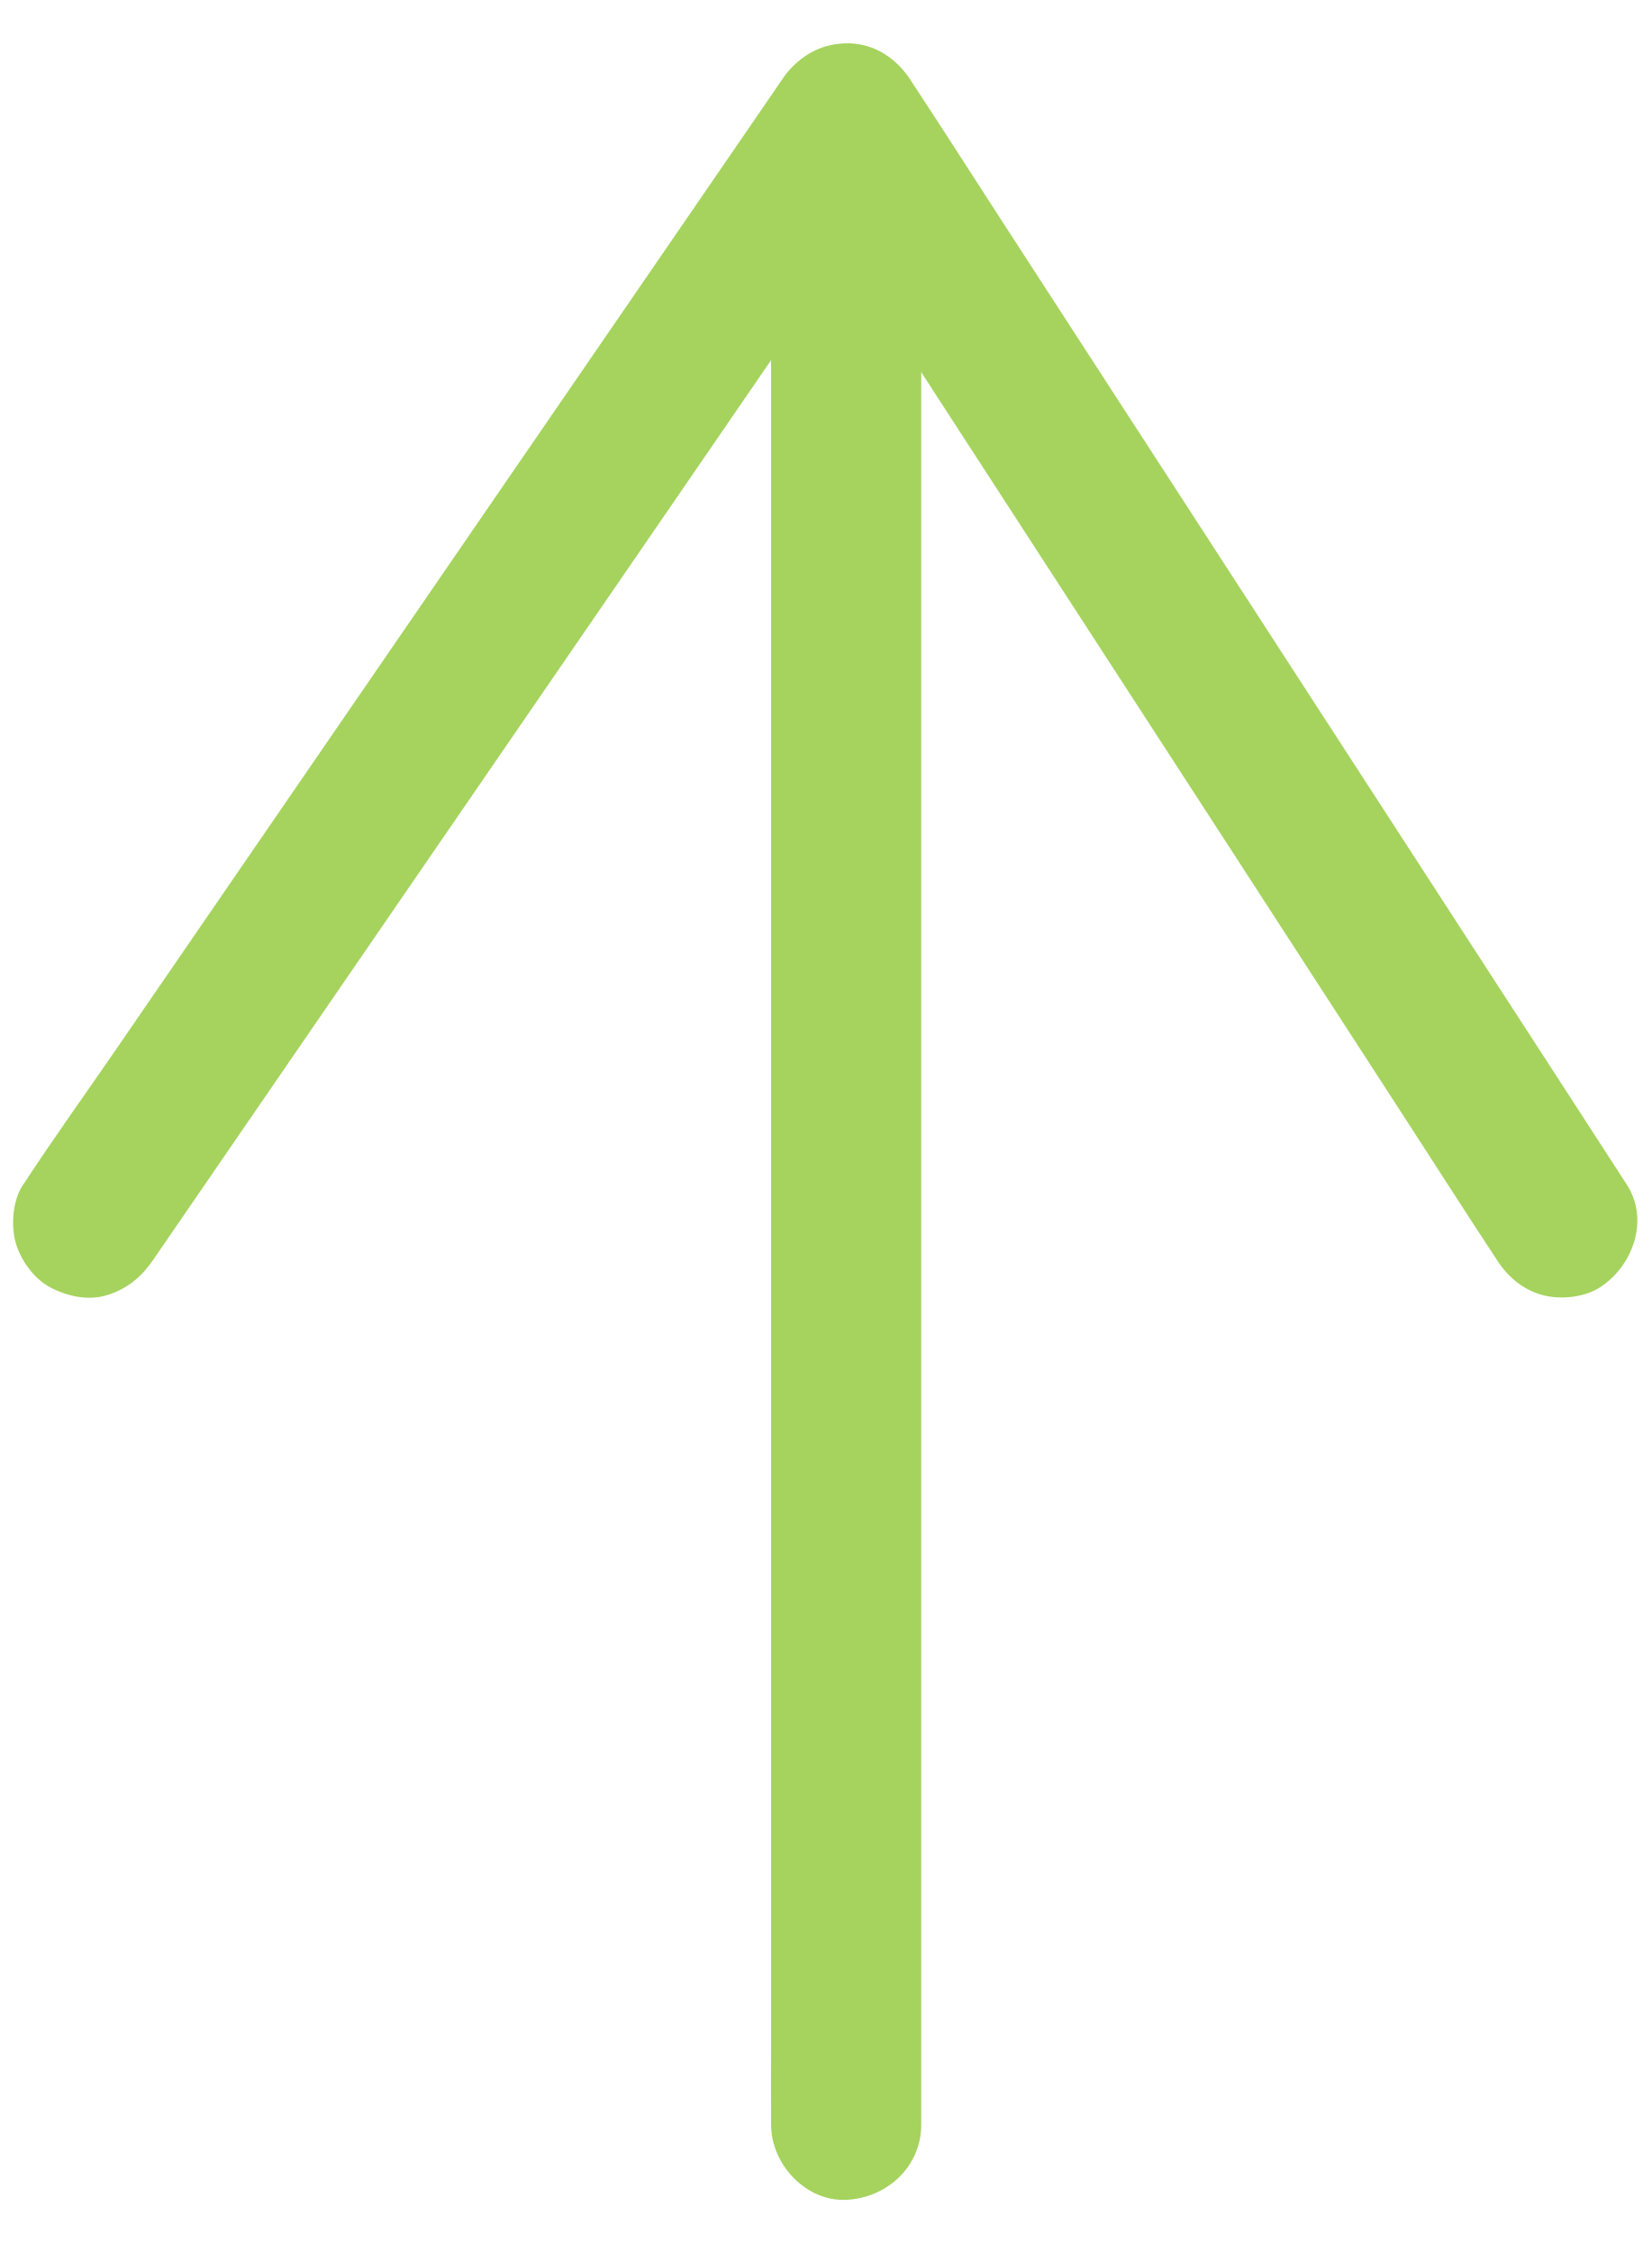
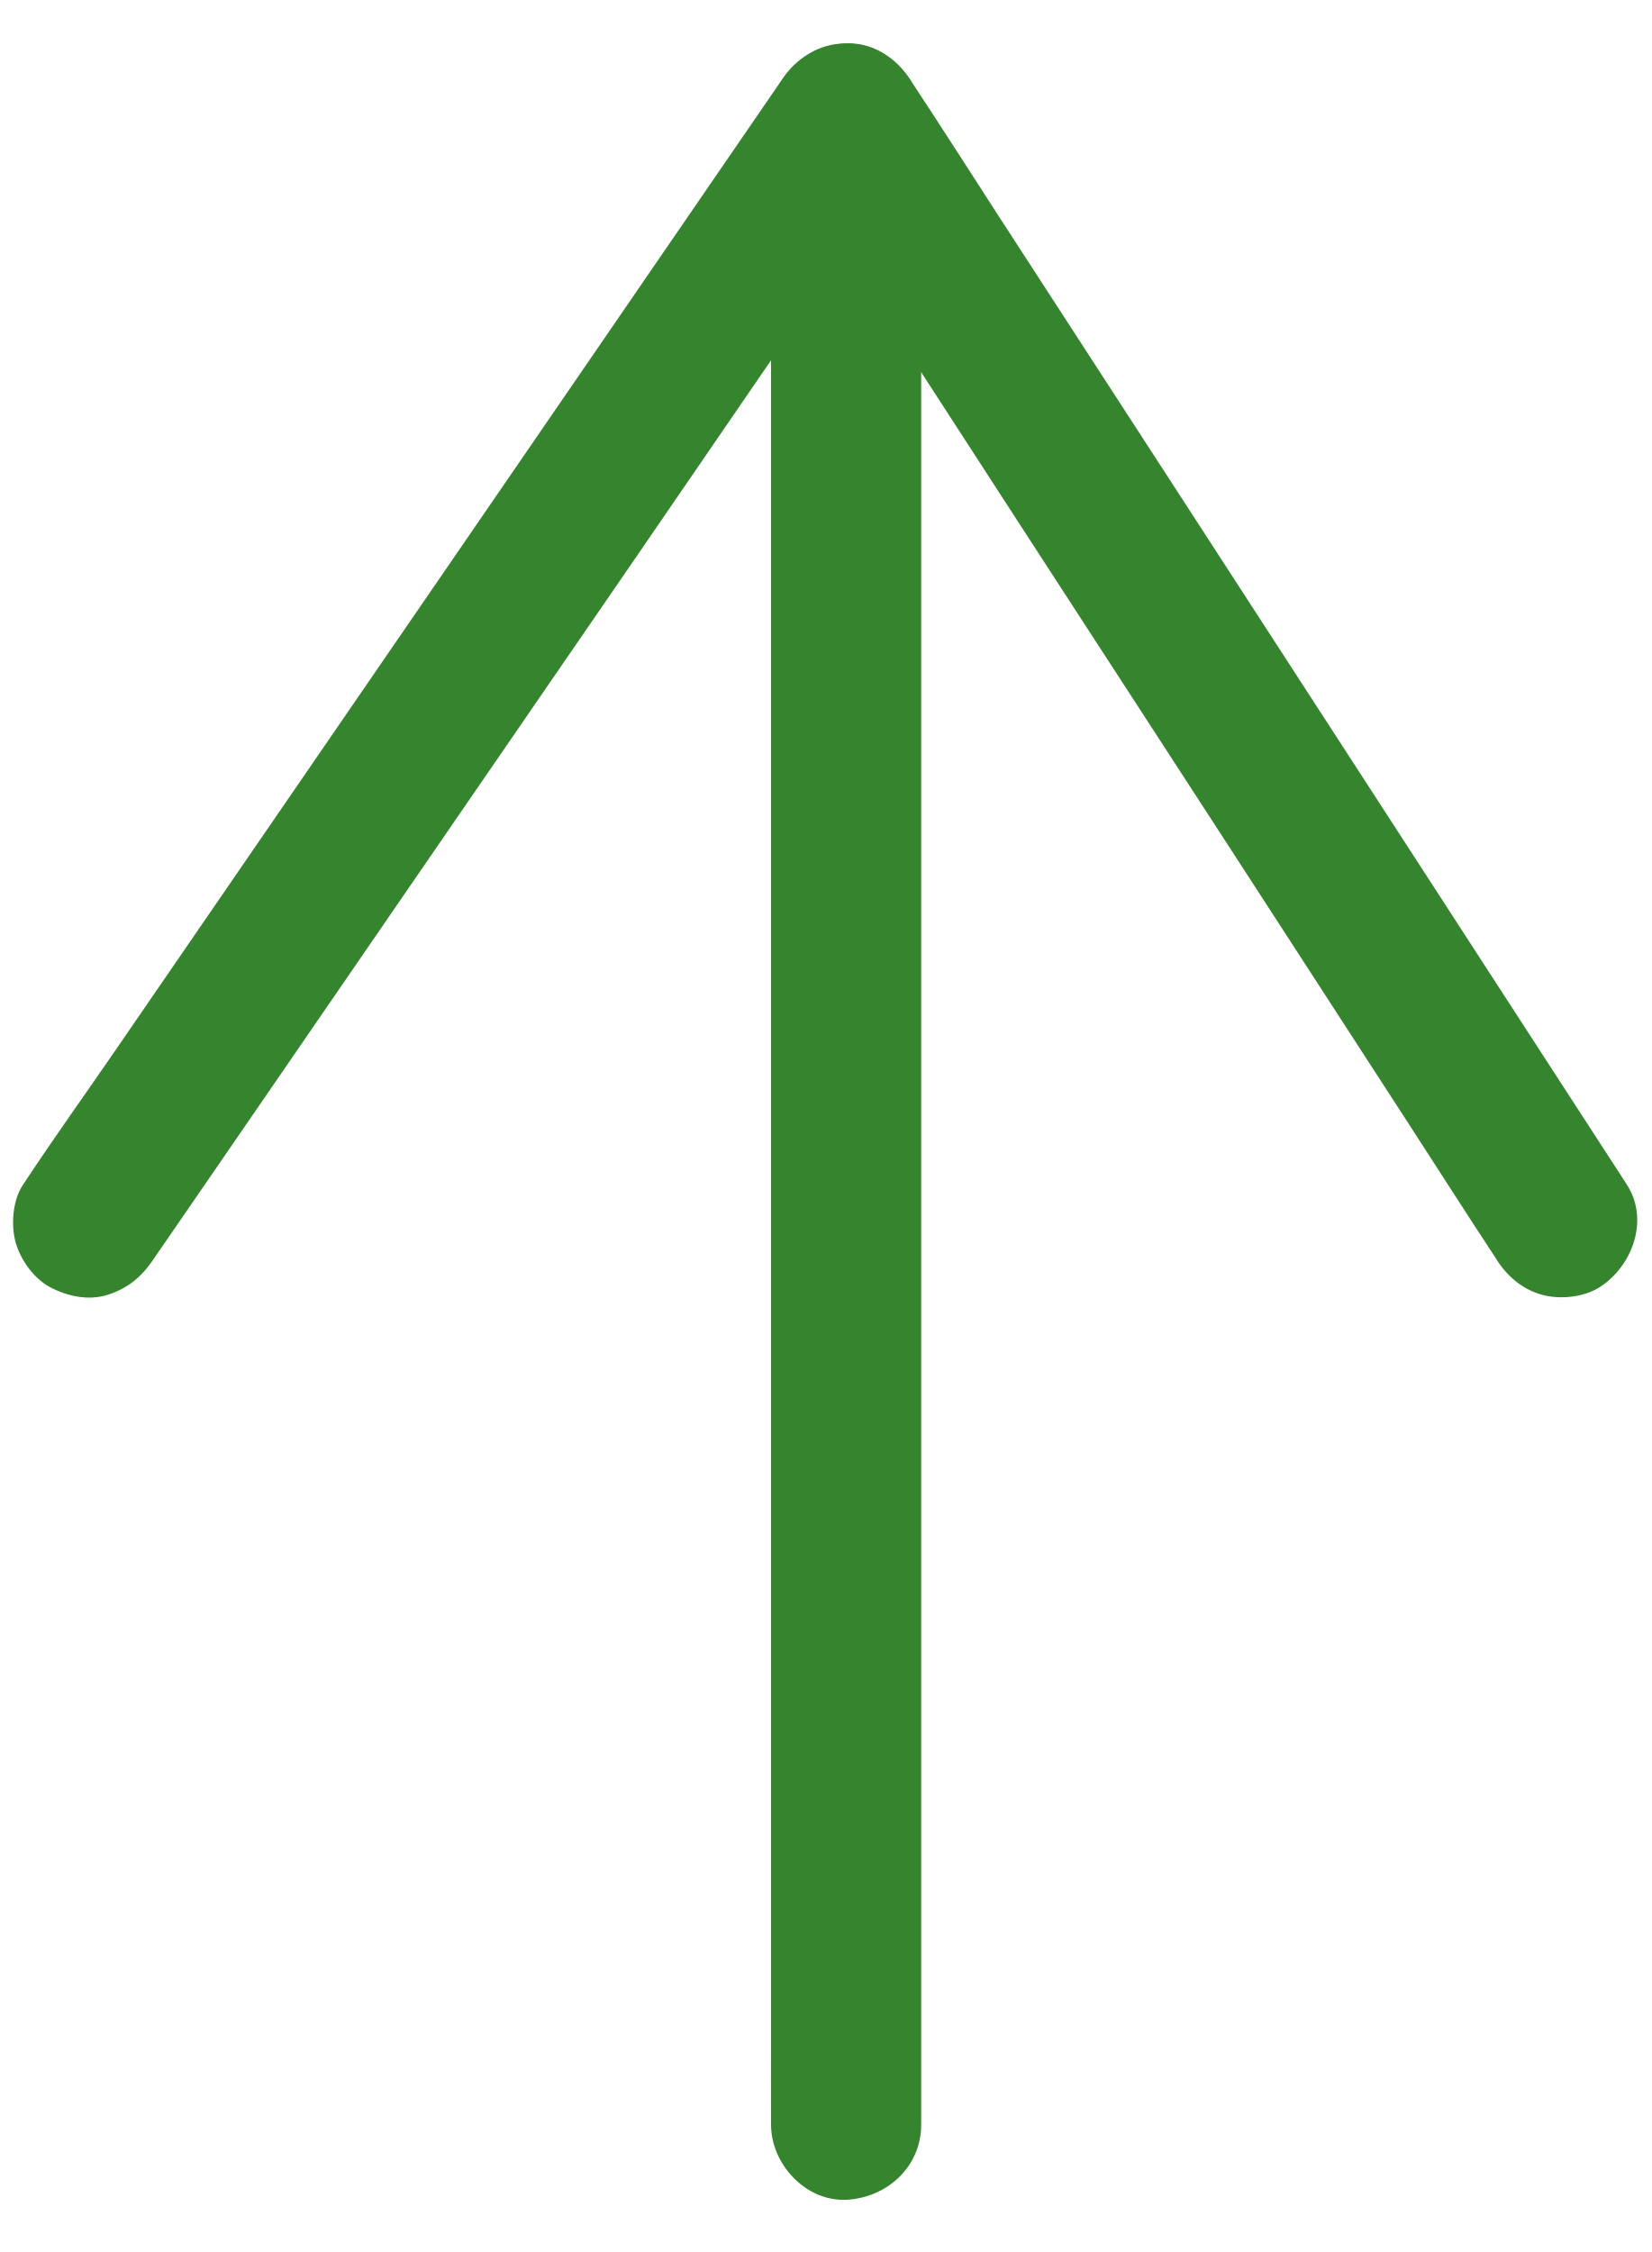
- <svg xmlns="http://www.w3.org/2000/svg" id="Layer_1" data-name="Layer 1" viewBox="0 0 825 1125">
-   <defs>
-     <style>.cls-1{fill:#a5d35e;}</style>
-   </defs>
-   <g id="Group_76" data-name="Group 76">
-     <g id="Group_138" data-name="Group 138">
-       <g id="Path_230" data-name="Path 230">
-         <path class="cls-1" d="M76.35,629.62,114,574.78l90.46-131.7L313.92,283.75,408.51,146c15.31-22.29,31.05-44.34,45.95-66.9l.64-.93H390.34l35.75,55.11,85.25,131.46L615,424.51,704,561.83c14.45,22.27,28.71,44.68,43.35,66.83l.62,1c5.29,8.15,12.89,14.62,22.41,17.24,9,2.47,20.93,1.35,28.9-3.78,16.42-10.59,24.87-33.71,13.45-51.31L777,536.66,691.75,405.21,588.14,245.45,499.07,108.13c-14.44-22.27-28.71-44.67-43.34-66.83l-.63-1c-7.29-11.24-18.68-18.58-32.38-18.58-14,0-24.74,7.45-32.38,18.58L352.67,95.18l-90.45,131.7L152.78,386.21,58.18,523.94c-15.3,22.28-31.14,44.29-45.95,66.9-.2.32-.42.62-.64.93-5.27,7.68-6.17,20.19-3.78,28.9s9.12,18.12,17.24,22.41c8.7,4.6,19.24,6.9,28.89,3.78S70.58,638,76.35,629.62Z" />
+ <svg xmlns="http://www.w3.org/2000/svg" version="1.1" id="Layer_1" x="0px" y="0px" viewBox="0 0 825 1125" style="enable-background:new 0 0 825 1125;" xml:space="preserve">
+   <style type="text/css">
+ 	.st0{fill:#35852E;}
+ </style>
+   <g id="Group_76">
+     <g id="Group_138">
+       <g id="Path_230">
+         <path class="st0" d="M76.3,629.6l37.7-54.8l90.5-131.7l109.5-159.3L408.5,146c15.3-22.3,31-44.3,46-66.9l0.6-0.9h-64.8l35.8,55.1     l85.2,131.5L615,424.5l89,137.3c14.5,22.3,28.7,44.7,43.3,66.8l0.6,1c5.3,8.2,12.9,14.6,22.4,17.2c9,2.5,20.9,1.3,28.9-3.8     c16.4-10.6,24.9-33.7,13.5-51.3L777,536.7l-85.2-131.4L588.1,245.4l-89.1-137.3c-14.4-22.3-28.7-44.7-43.3-66.8l-0.6-1     c-7.3-11.2-18.7-18.6-32.4-18.6c-14,0-24.7,7.4-32.4,18.6l-37.7,54.9l-90.4,131.7L152.8,386.2L58.2,523.9     c-15.3,22.3-31.1,44.3-46,66.9c-0.2,0.3-0.4,0.6-0.6,0.9c-5.3,7.7-6.2,20.2-3.8,28.9s9.1,18.1,17.2,22.4     c8.7,4.6,19.2,6.9,28.9,3.8S70.6,638,76.3,629.6z" />
      </g>
-       <g id="Path_231" data-name="Path 231">
-         <path class="cls-1" d="M460.22,1061.41V99.94c0-13,.12-26,0-39V59.26c0-19.61-17.25-38.4-37.5-37.5s-37.5,16.48-37.5,37.5v961.47c0,13-.11,26,0,39,0,.57,0,1.14,0,1.71,0,19.61,17.25,38.4,37.5,37.5s37.5-16.48,37.5-37.5Z" />
+       <g id="Path_231">
+         <path class="st0" d="M460.2,1061.4V99.9c0-13,0.1-26,0-39v-1.7c0-19.6-17.2-38.4-37.5-37.5s-37.5,16.5-37.5,37.5v961.5     c0,13-0.1,26,0,39c0,0.6,0,1.1,0,1.7c0,19.6,17.2,38.4,37.5,37.5S460.2,1082.5,460.2,1061.4L460.2,1061.4z" />
      </g>
    </g>
  </g>
</svg>
